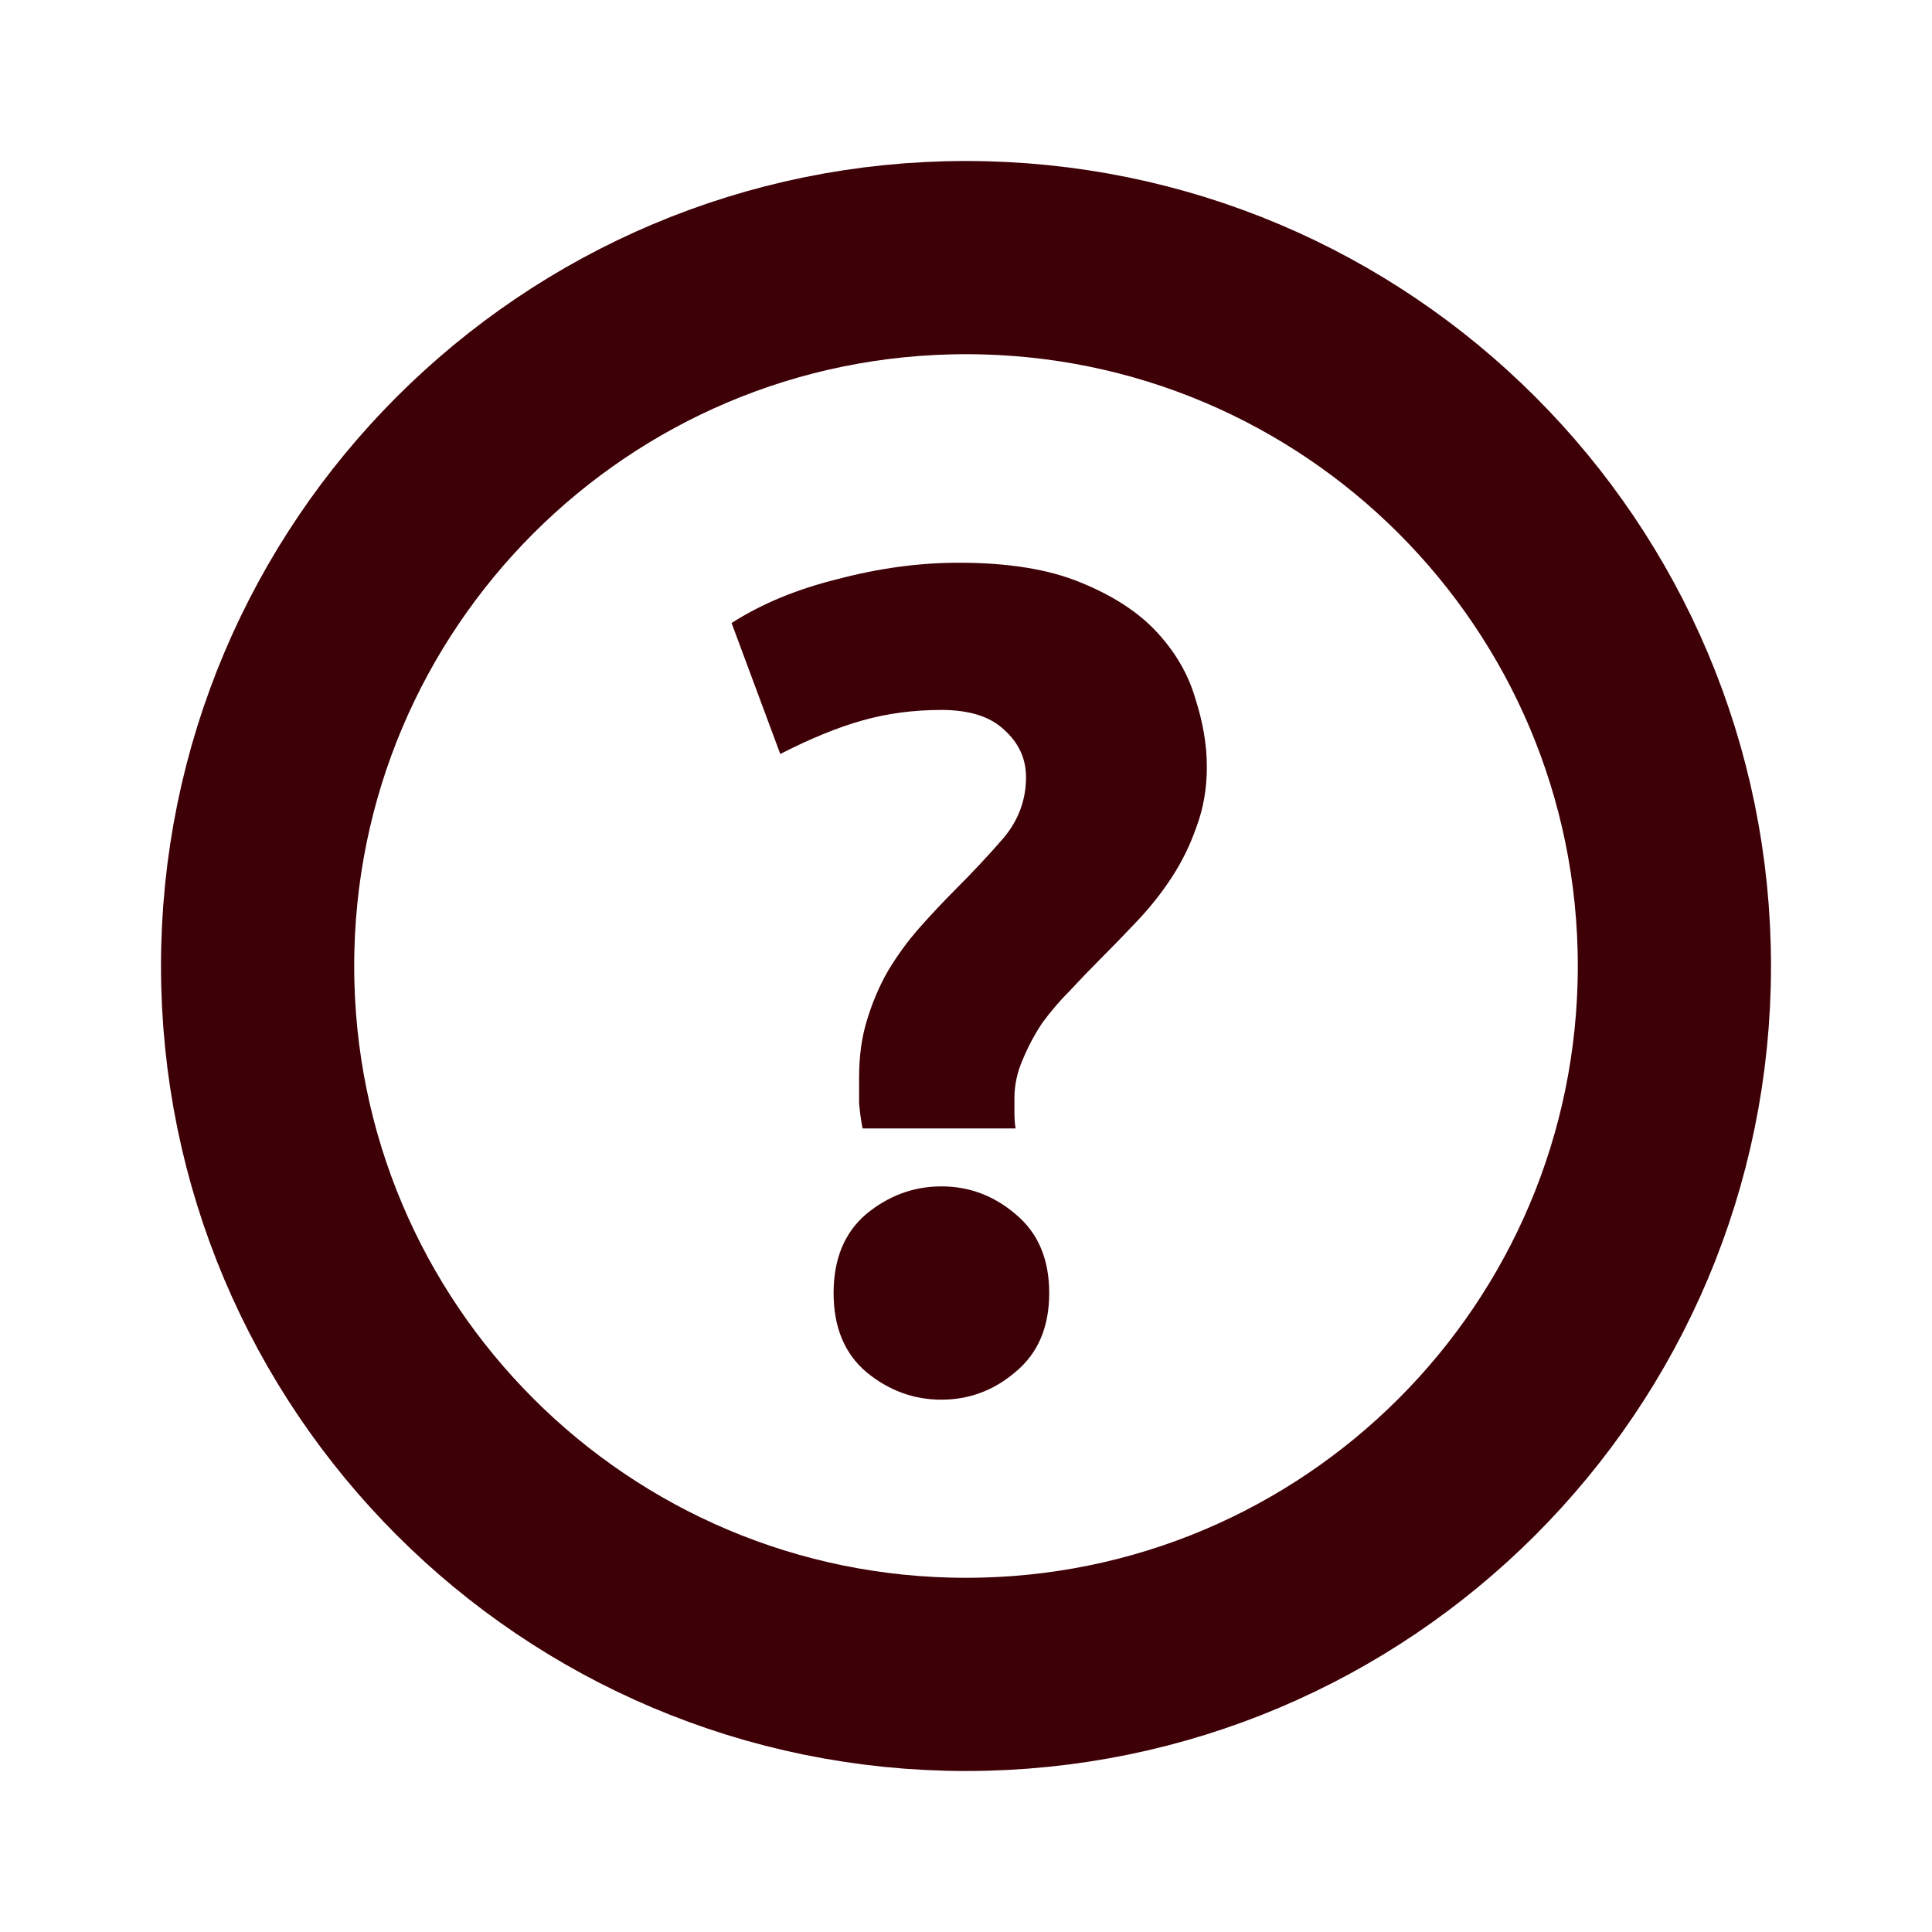
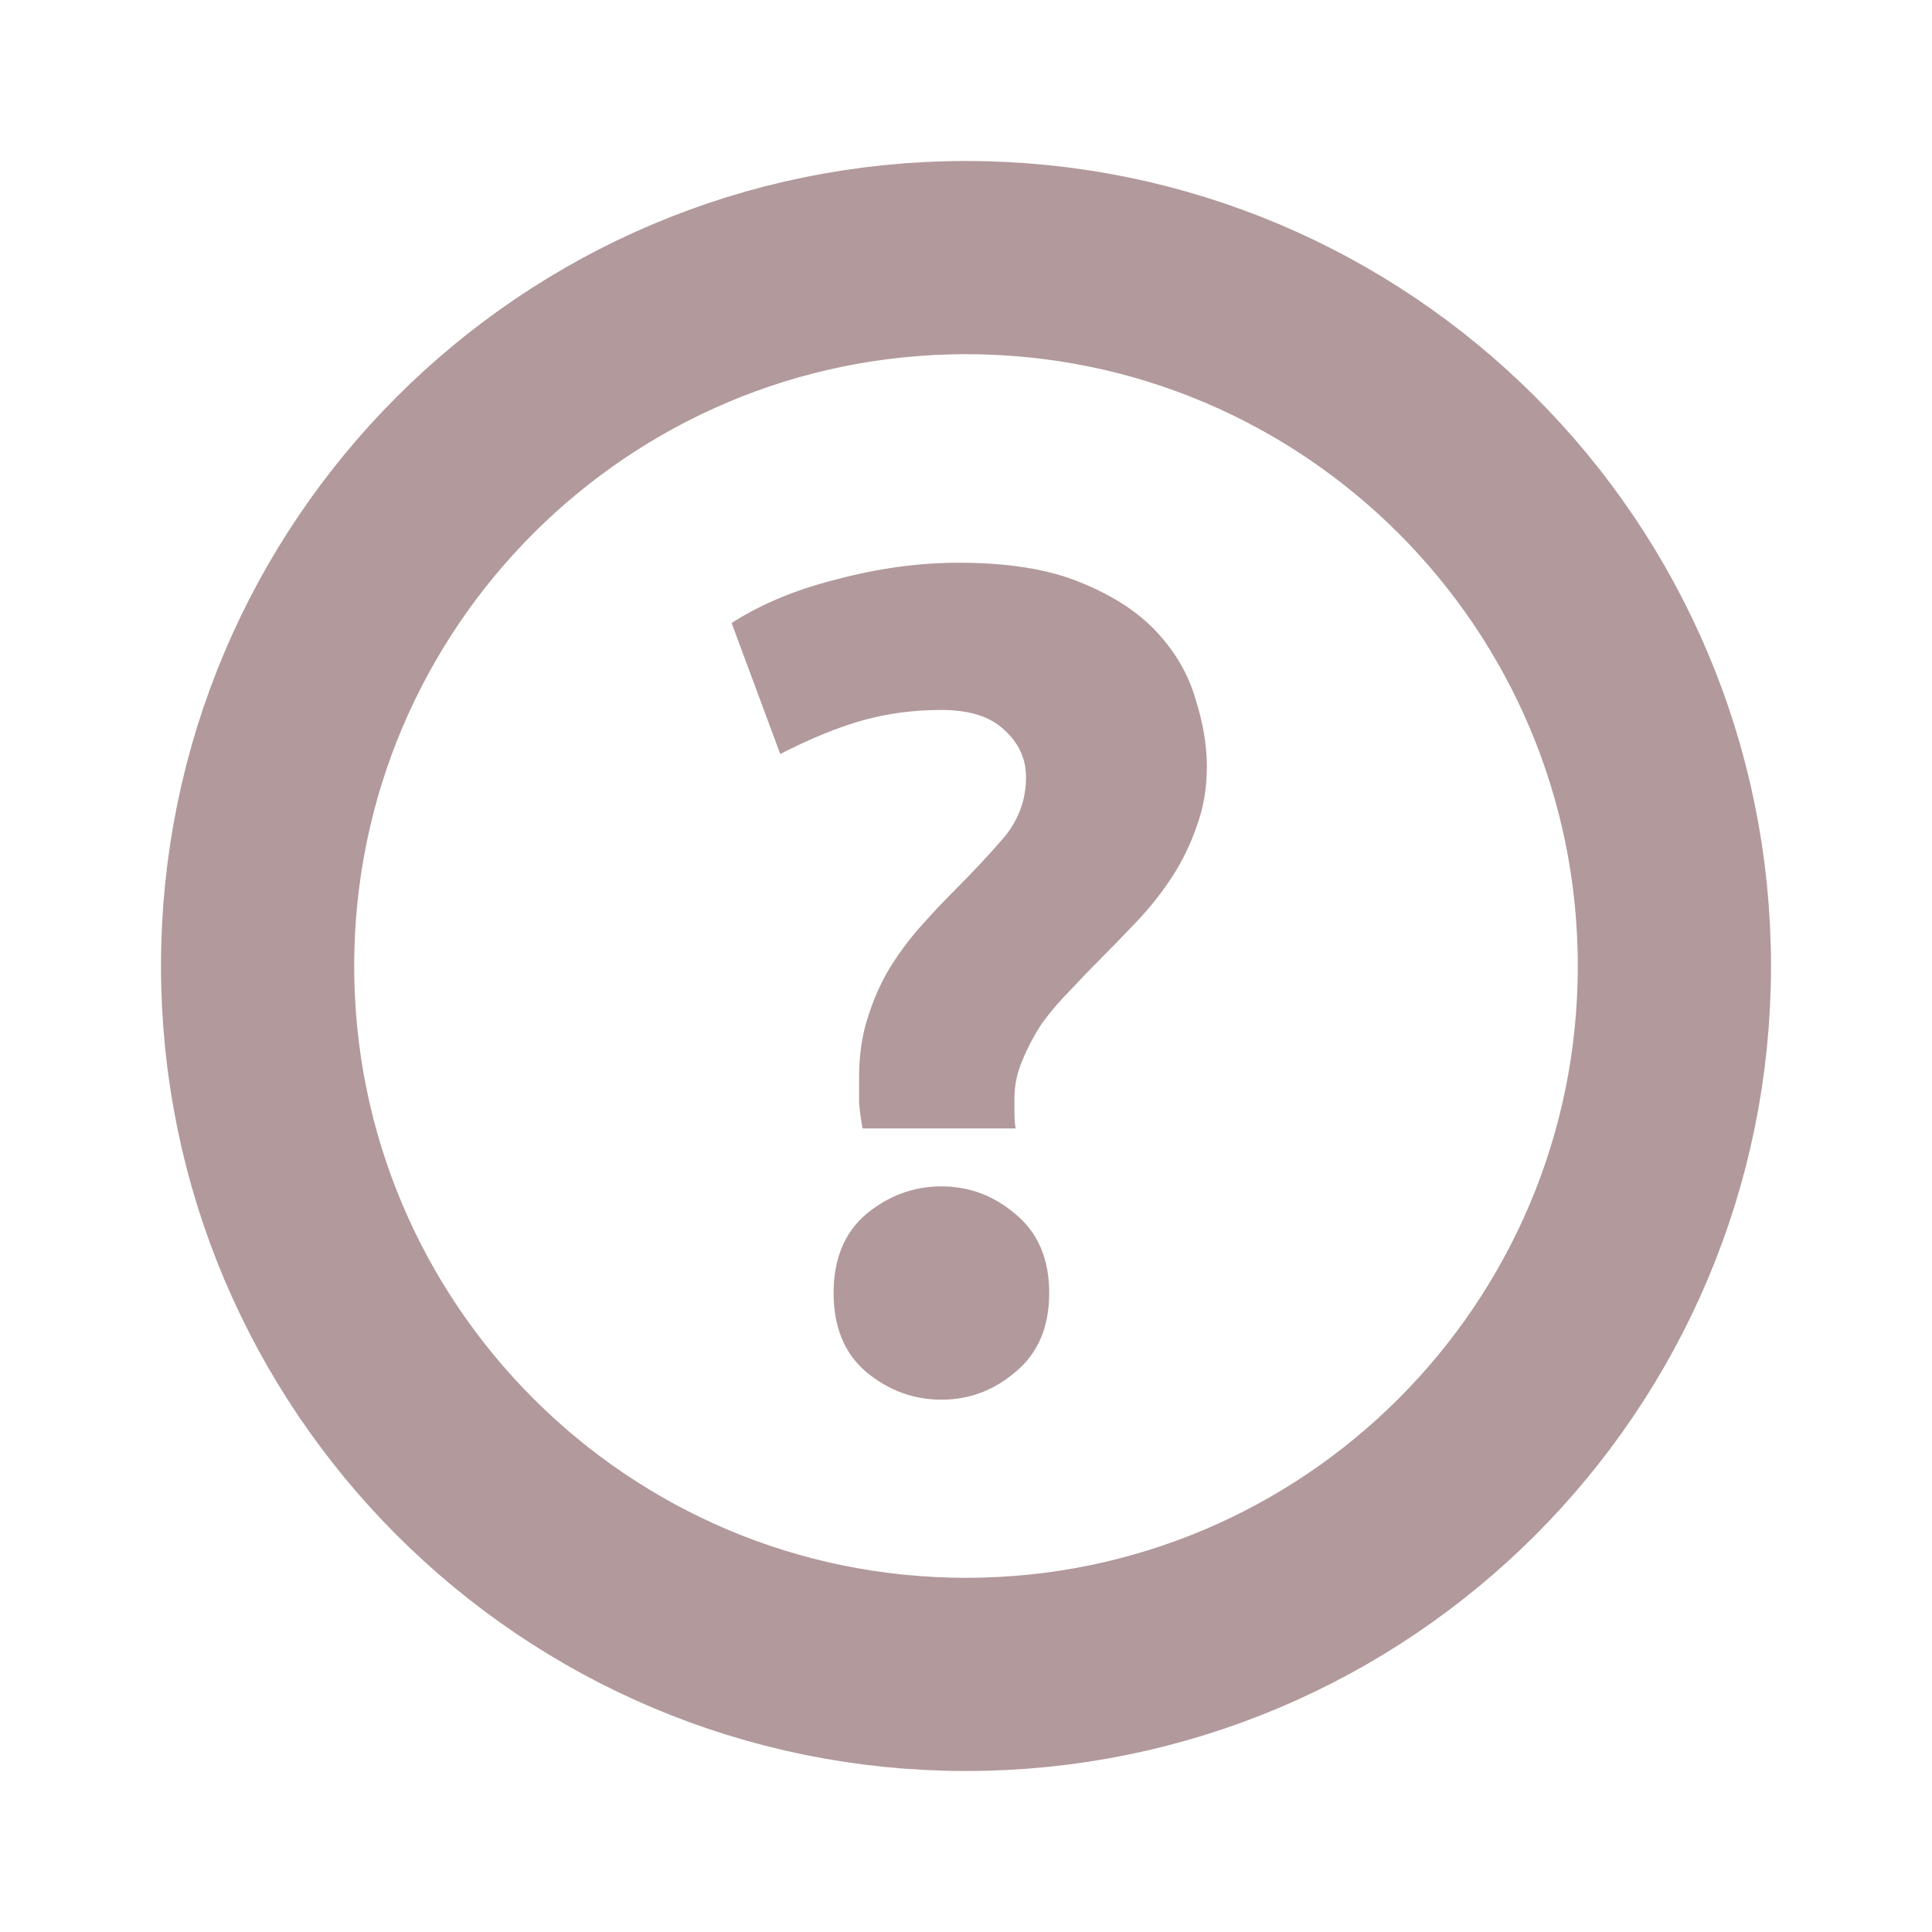
<svg xmlns="http://www.w3.org/2000/svg" width="30" height="30" viewBox="0 0 30 30" fill="none">
-   <circle cx="15" cy="15" r="11" stroke="#3E0007" stroke-width="3" />
-   <path d="M14.618 11.024C14.186 11.024 13.778 11.078 13.394 11.186C13.01 11.294 12.584 11.468 12.116 11.708L11.36 9.674C11.828 9.374 12.38 9.146 13.016 8.99C13.652 8.822 14.276 8.738 14.888 8.738C15.656 8.738 16.286 8.84 16.778 9.044C17.282 9.248 17.678 9.506 17.966 9.818C18.254 10.13 18.452 10.472 18.56 10.844C18.68 11.216 18.74 11.57 18.74 11.906C18.74 12.242 18.686 12.554 18.578 12.842C18.482 13.118 18.356 13.376 18.2 13.616C18.044 13.856 17.864 14.084 17.66 14.3C17.456 14.516 17.258 14.72 17.066 14.912C16.922 15.056 16.772 15.212 16.616 15.38C16.46 15.536 16.316 15.704 16.184 15.884C16.064 16.064 15.962 16.256 15.878 16.46C15.794 16.652 15.752 16.85 15.752 17.054C15.752 17.102 15.752 17.174 15.752 17.27C15.752 17.366 15.758 17.45 15.77 17.522H13.394C13.37 17.402 13.352 17.27 13.34 17.126C13.34 16.97 13.34 16.838 13.34 16.73C13.34 16.394 13.382 16.094 13.466 15.83C13.55 15.554 13.658 15.302 13.79 15.074C13.934 14.834 14.096 14.612 14.276 14.408C14.456 14.204 14.642 14.006 14.834 13.814C15.11 13.538 15.362 13.268 15.59 13.004C15.818 12.728 15.932 12.416 15.932 12.068C15.932 11.78 15.818 11.534 15.59 11.33C15.374 11.126 15.05 11.024 14.618 11.024ZM16.292 20.078C16.292 20.606 16.118 21.014 15.77 21.302C15.434 21.59 15.05 21.734 14.618 21.734C14.186 21.734 13.796 21.59 13.448 21.302C13.112 21.014 12.944 20.606 12.944 20.078C12.944 19.55 13.112 19.142 13.448 18.854C13.796 18.566 14.186 18.422 14.618 18.422C15.05 18.422 15.434 18.566 15.77 18.854C16.118 19.142 16.292 19.55 16.292 20.078Z" fill="#3E0007" />
+   <circle opacity="0.4" cx="15" cy="15" r="11" stroke="#3E0007" stroke-width="3" />
+   <path opacity="0.4" d="M14.618 11.024C14.186 11.024 13.778 11.078 13.394 11.186C13.01 11.294 12.584 11.468 12.116 11.708L11.36 9.674C11.828 9.374 12.38 9.146 13.016 8.99C13.652 8.822 14.276 8.738 14.888 8.738C15.656 8.738 16.286 8.84 16.778 9.044C17.282 9.248 17.678 9.506 17.966 9.818C18.254 10.13 18.452 10.472 18.56 10.844C18.68 11.216 18.74 11.57 18.74 11.906C18.74 12.242 18.686 12.554 18.578 12.842C18.482 13.118 18.356 13.376 18.2 13.616C18.044 13.856 17.864 14.084 17.66 14.3C17.456 14.516 17.258 14.72 17.066 14.912C16.922 15.056 16.772 15.212 16.616 15.38C16.46 15.536 16.316 15.704 16.184 15.884C16.064 16.064 15.962 16.256 15.878 16.46C15.794 16.652 15.752 16.85 15.752 17.054C15.752 17.102 15.752 17.174 15.752 17.27C15.752 17.366 15.758 17.45 15.77 17.522H13.394C13.37 17.402 13.352 17.27 13.34 17.126C13.34 16.97 13.34 16.838 13.34 16.73C13.34 16.394 13.382 16.094 13.466 15.83C13.55 15.554 13.658 15.302 13.79 15.074C13.934 14.834 14.096 14.612 14.276 14.408C14.456 14.204 14.642 14.006 14.834 13.814C15.11 13.538 15.362 13.268 15.59 13.004C15.818 12.728 15.932 12.416 15.932 12.068C15.932 11.78 15.818 11.534 15.59 11.33C15.374 11.126 15.05 11.024 14.618 11.024ZM16.292 20.078C16.292 20.606 16.118 21.014 15.77 21.302C15.434 21.59 15.05 21.734 14.618 21.734C14.186 21.734 13.796 21.59 13.448 21.302C13.112 21.014 12.944 20.606 12.944 20.078C12.944 19.55 13.112 19.142 13.448 18.854C13.796 18.566 14.186 18.422 14.618 18.422C15.05 18.422 15.434 18.566 15.77 18.854C16.118 19.142 16.292 19.55 16.292 20.078Z" fill="#3E0007" />
</svg>
